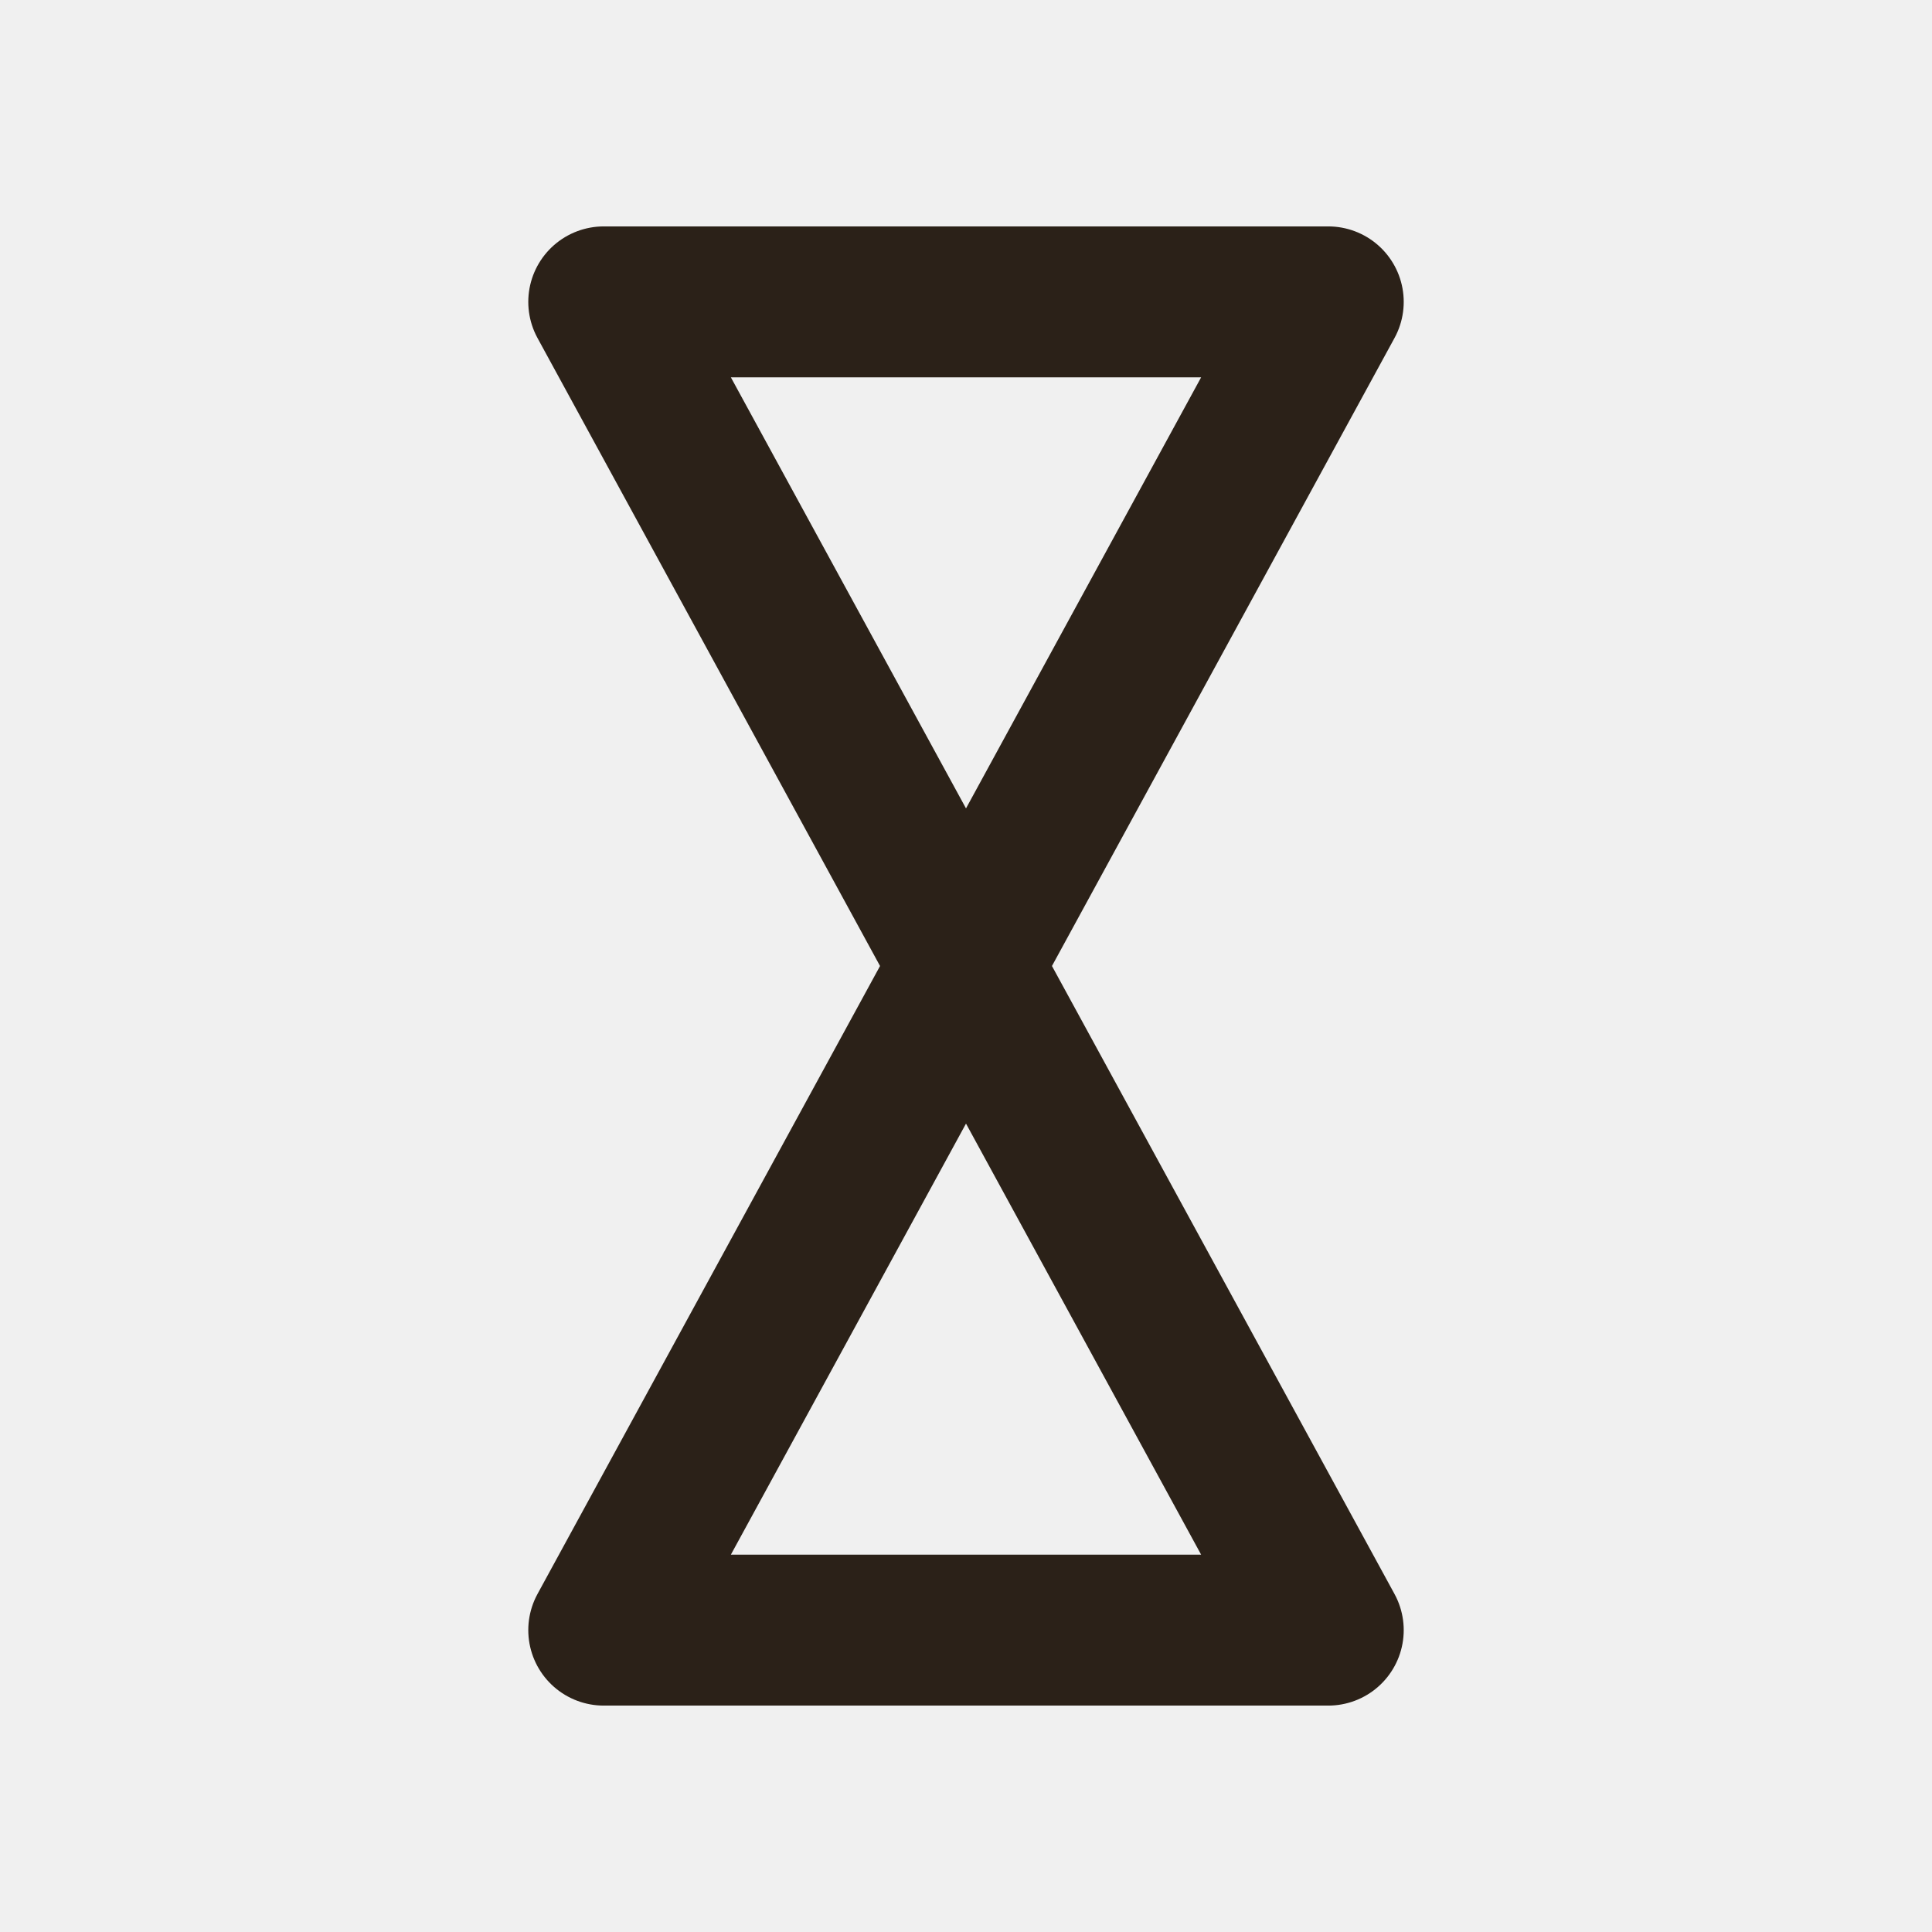
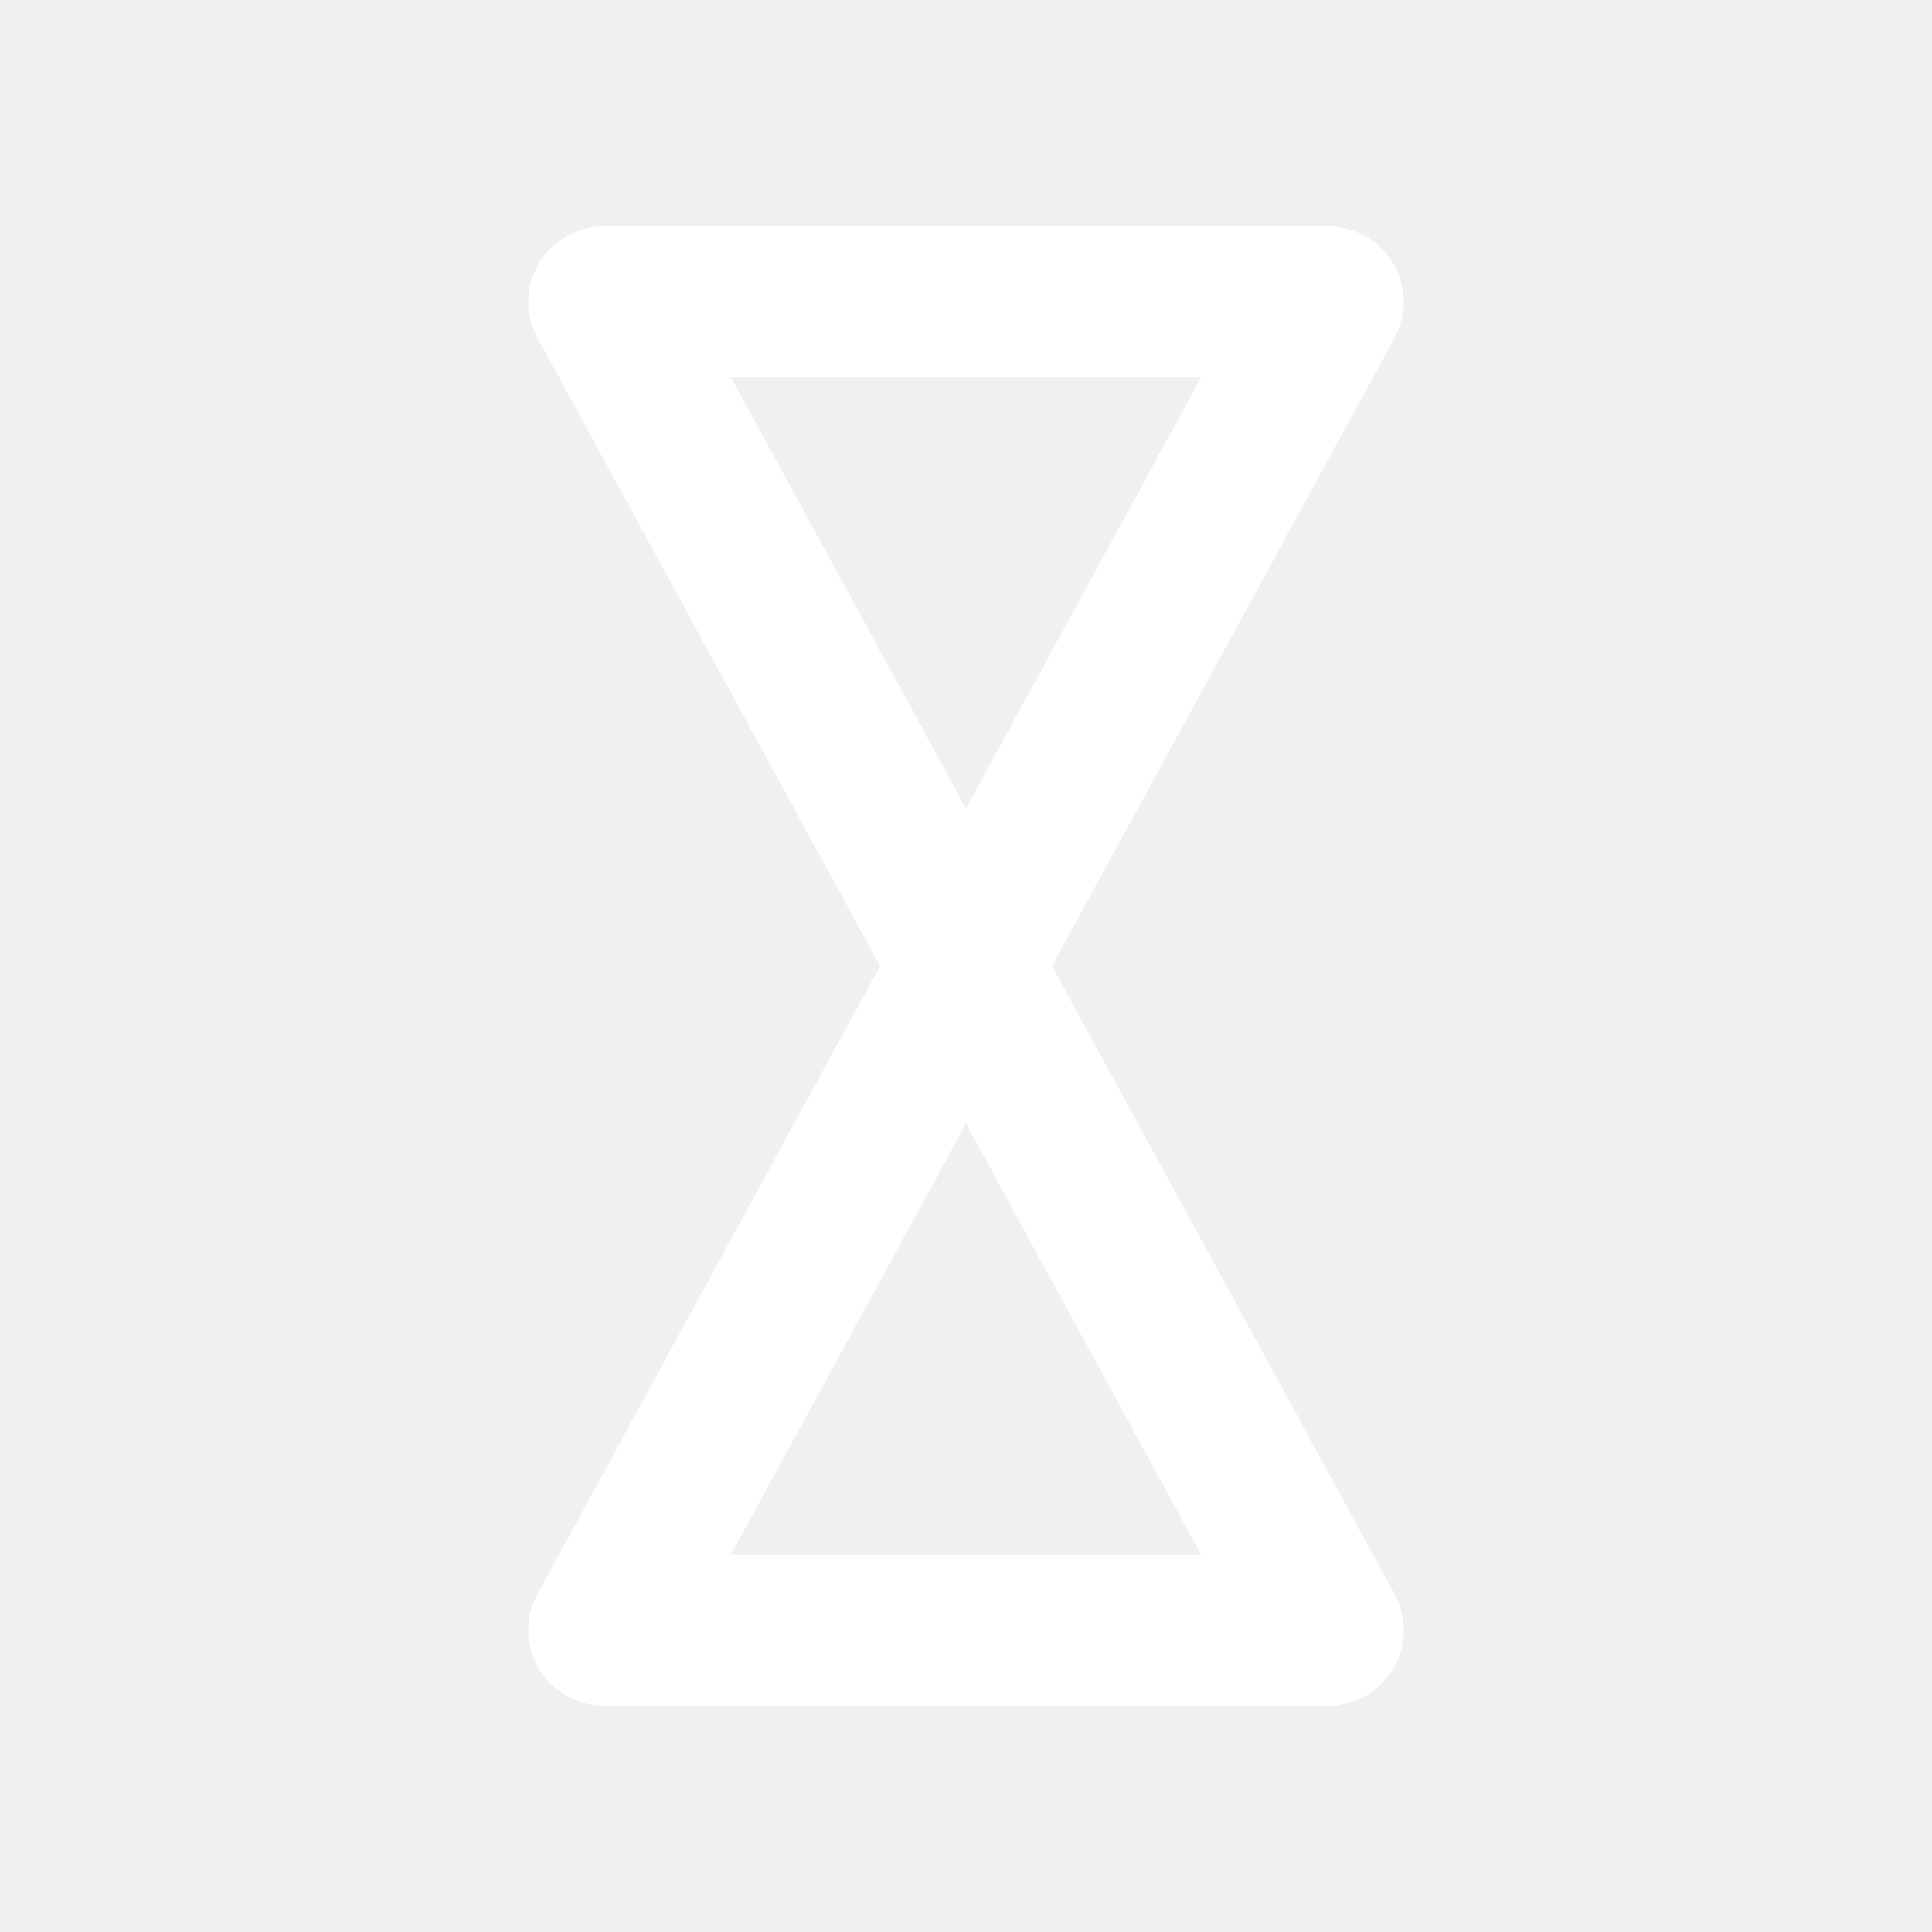
<svg xmlns="http://www.w3.org/2000/svg" width="32" height="32" viewBox="0 0 32 32" fill="none" stroke-linecap="round" stroke-linejoin="round">
-   <g stroke="#2B2118" stroke-width="2.5">
+   <g stroke="#FFFFFF" stroke-width="2.5">
    <path d="M10 5 H22 L16 16 L22 27 H10 L16 16 Z" />
  </g>
</svg>
